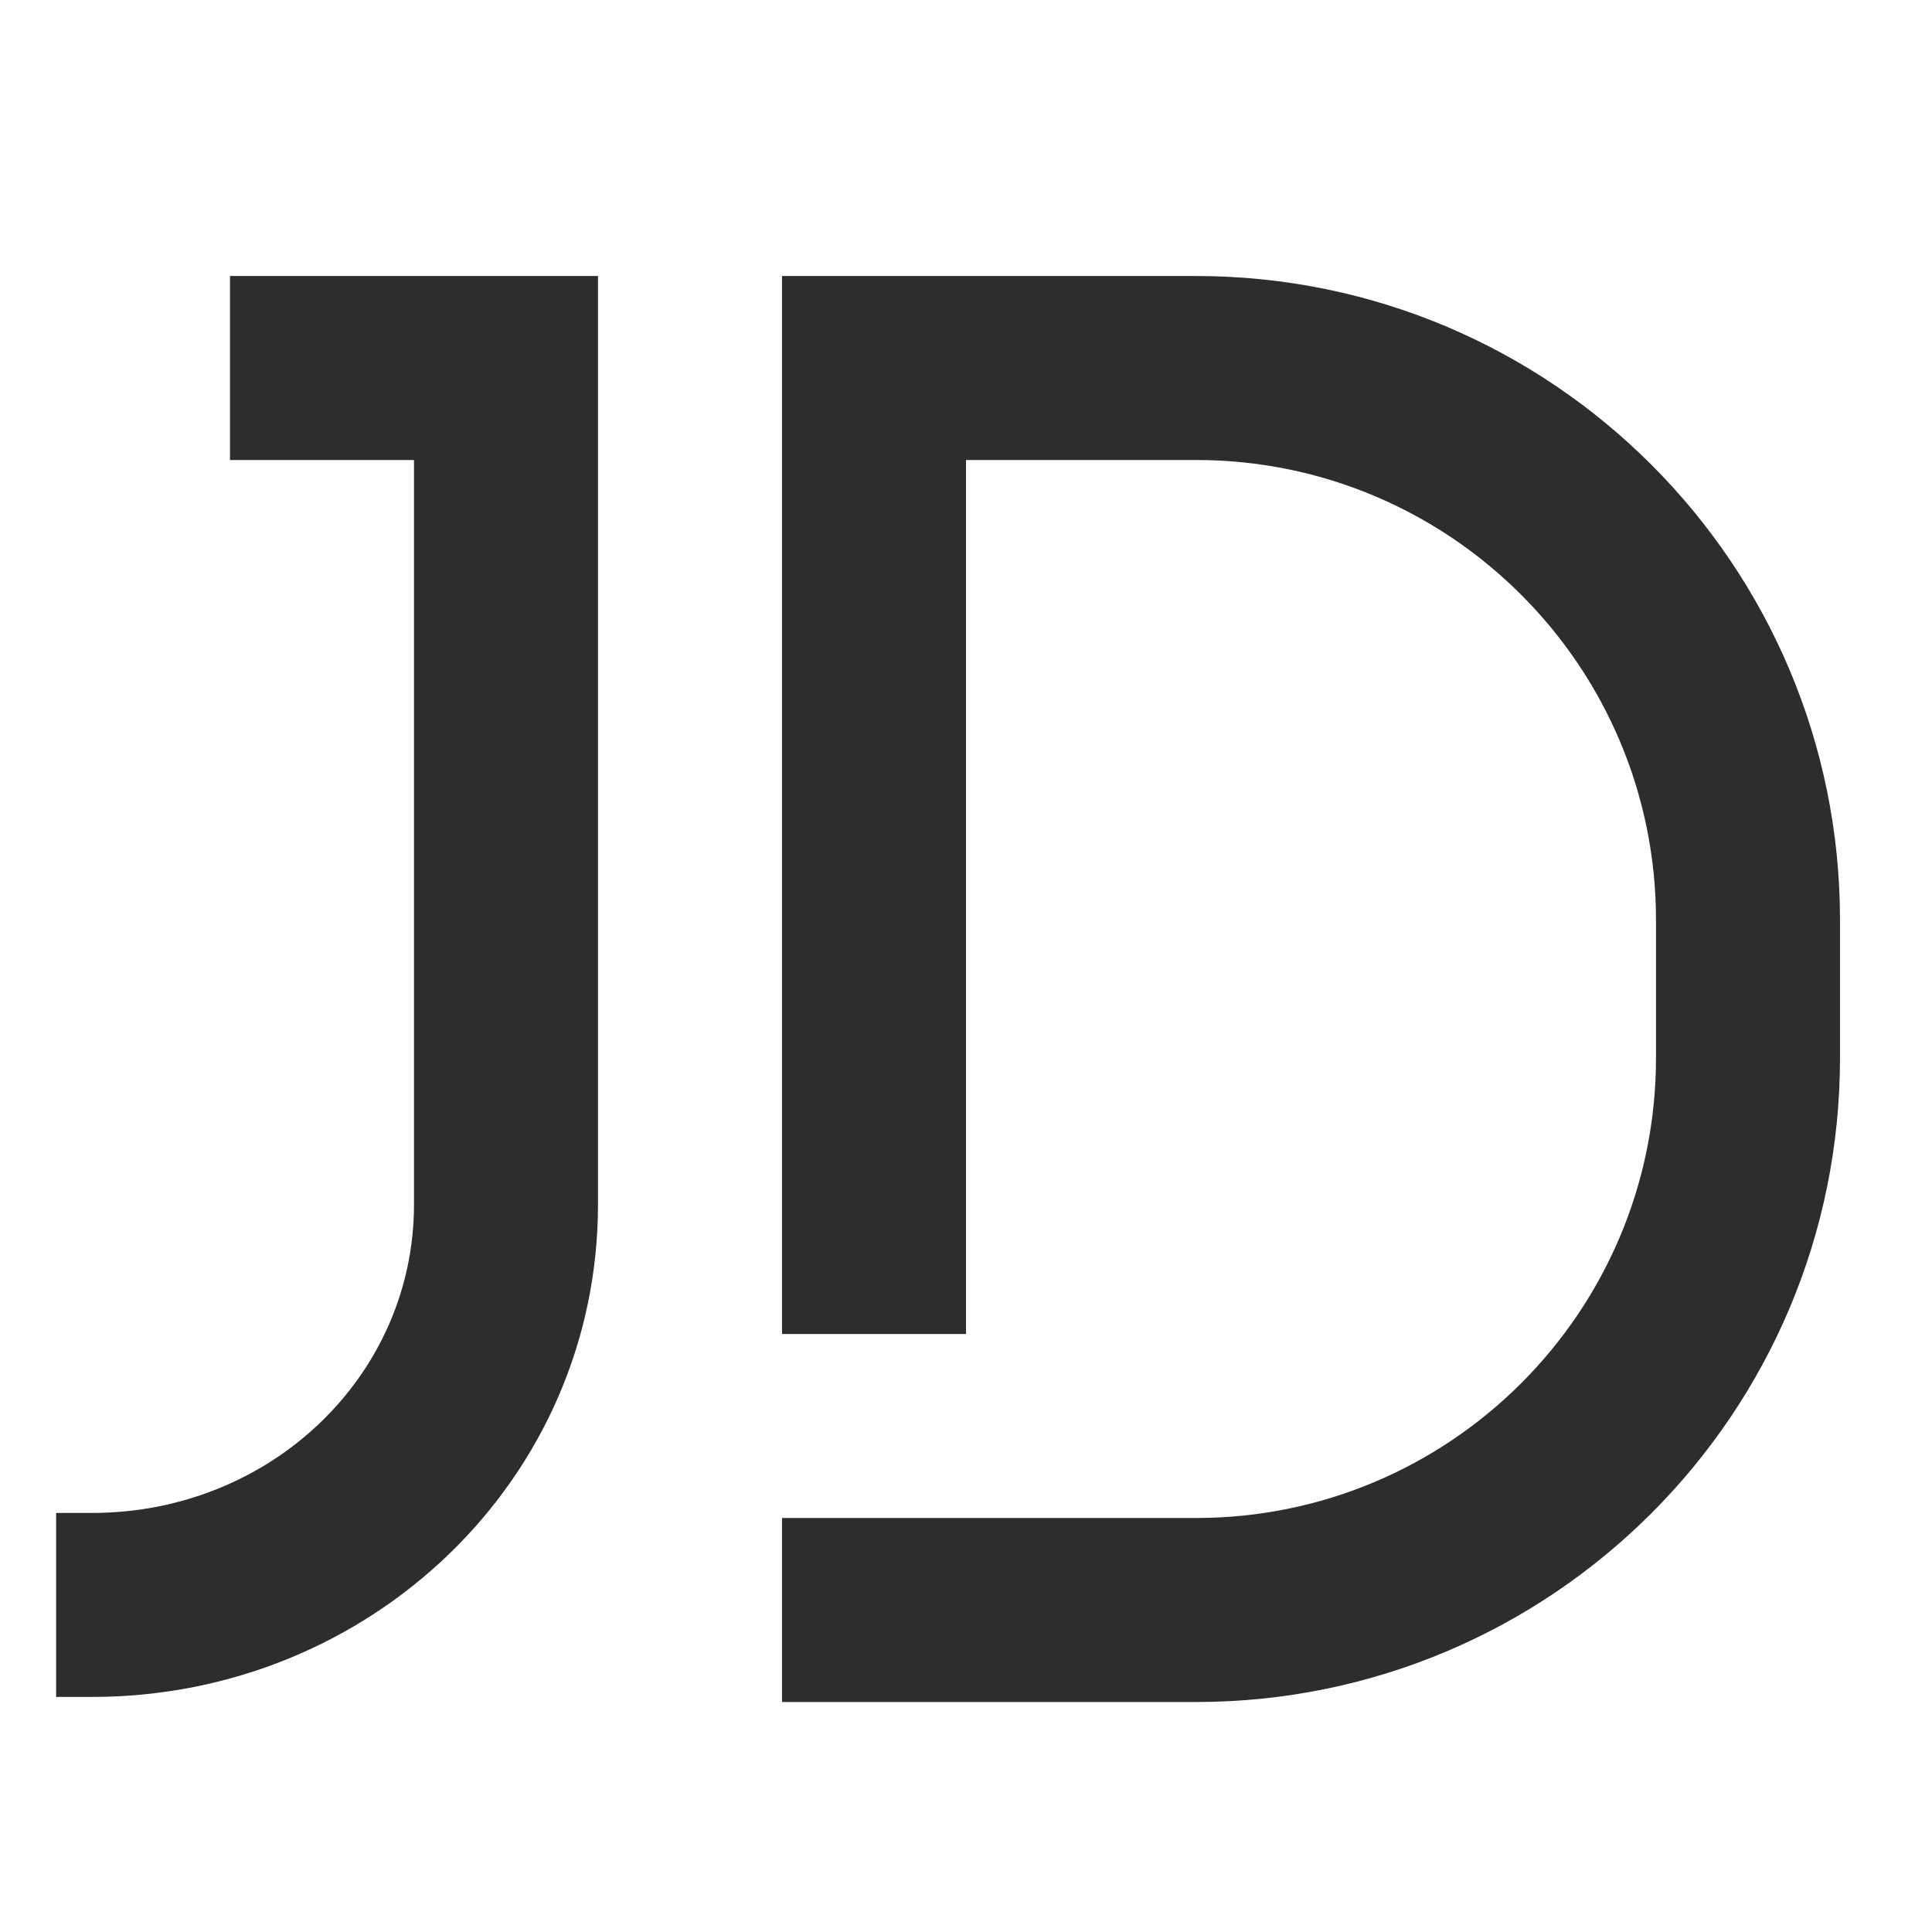
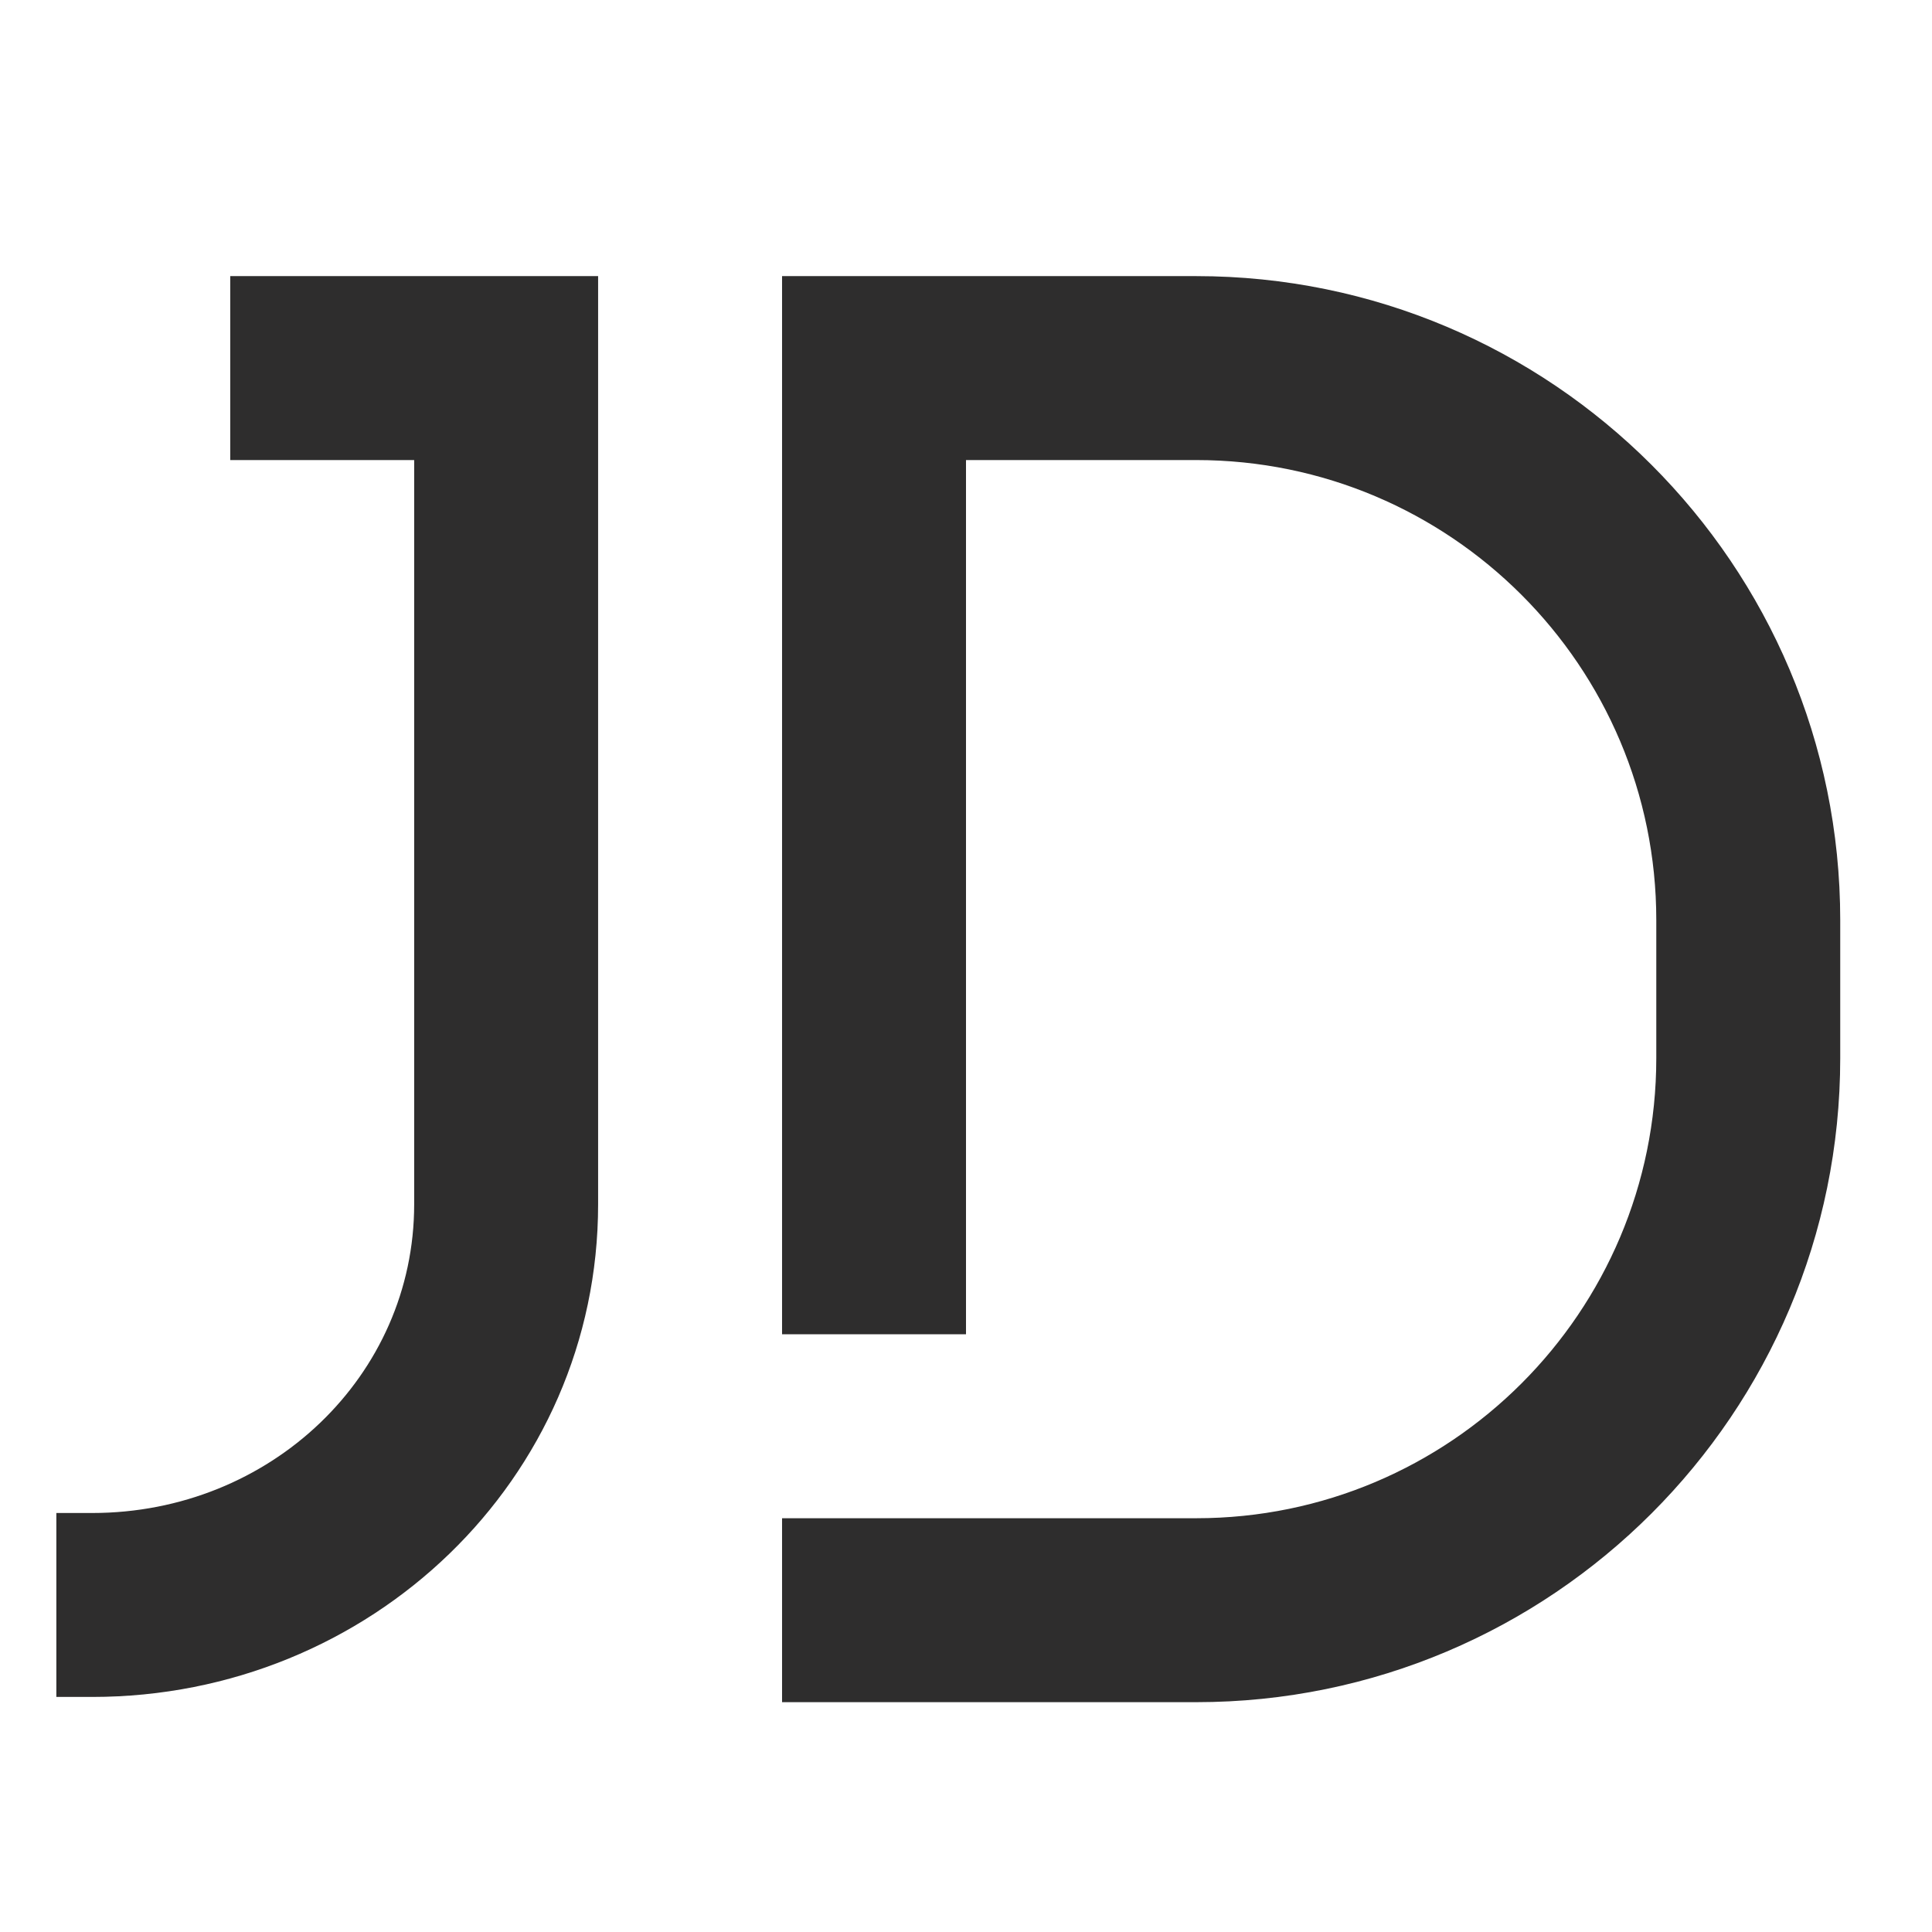
- <svg xmlns="http://www.w3.org/2000/svg" version="1.1" viewBox="0 0 1024 1024">
-   <path d="M219.43 243.81h-97.53v-97.52h195.05v492c0 145.8-120.69 261.12-268.19 261.12h-19.02v-97.52h19.02c94.6 0 170.67-72.66 170.67-163.6v-394.48z m292.57 0v463.24h-97.52v-560.76h219.42c188.46 0 341.33 152.87 341.34 341.33v73.14c0 188.46-152.87 341.33-341.34 341.34h-219.42v-97.53h219.42c134.58 0 243.81-109.23 243.81-243.81v-73.14c0-134.58-109.23-243.81-243.81-243.81h-121.9z" fill="#2E2D2D" p-id="0" />
+ <svg xmlns="http://www.w3.org/2000/svg" viewBox="0 0 48 48">
+   <path d="M10.29 11.43h-4.57v-4.57h9.14v23.06c0 6.83-5.66 12.24-12.57 12.24h-0.89v-4.57h0.89c4.43 0 8-3.41 8-7.67v-18.49z m13.71 0v21.72h-4.57v-26.29h10.29c8.83 0 16 7.17 16 16v3.43c0 8.83-7.17 16-16 16h-10.29v-4.57h10.29c6.31 0 11.43-5.12 11.43-11.43v-3.43c0-6.31-5.12-11.43-11.43-11.43h-5.71z" fill="#2E2D2D" />
</svg>
